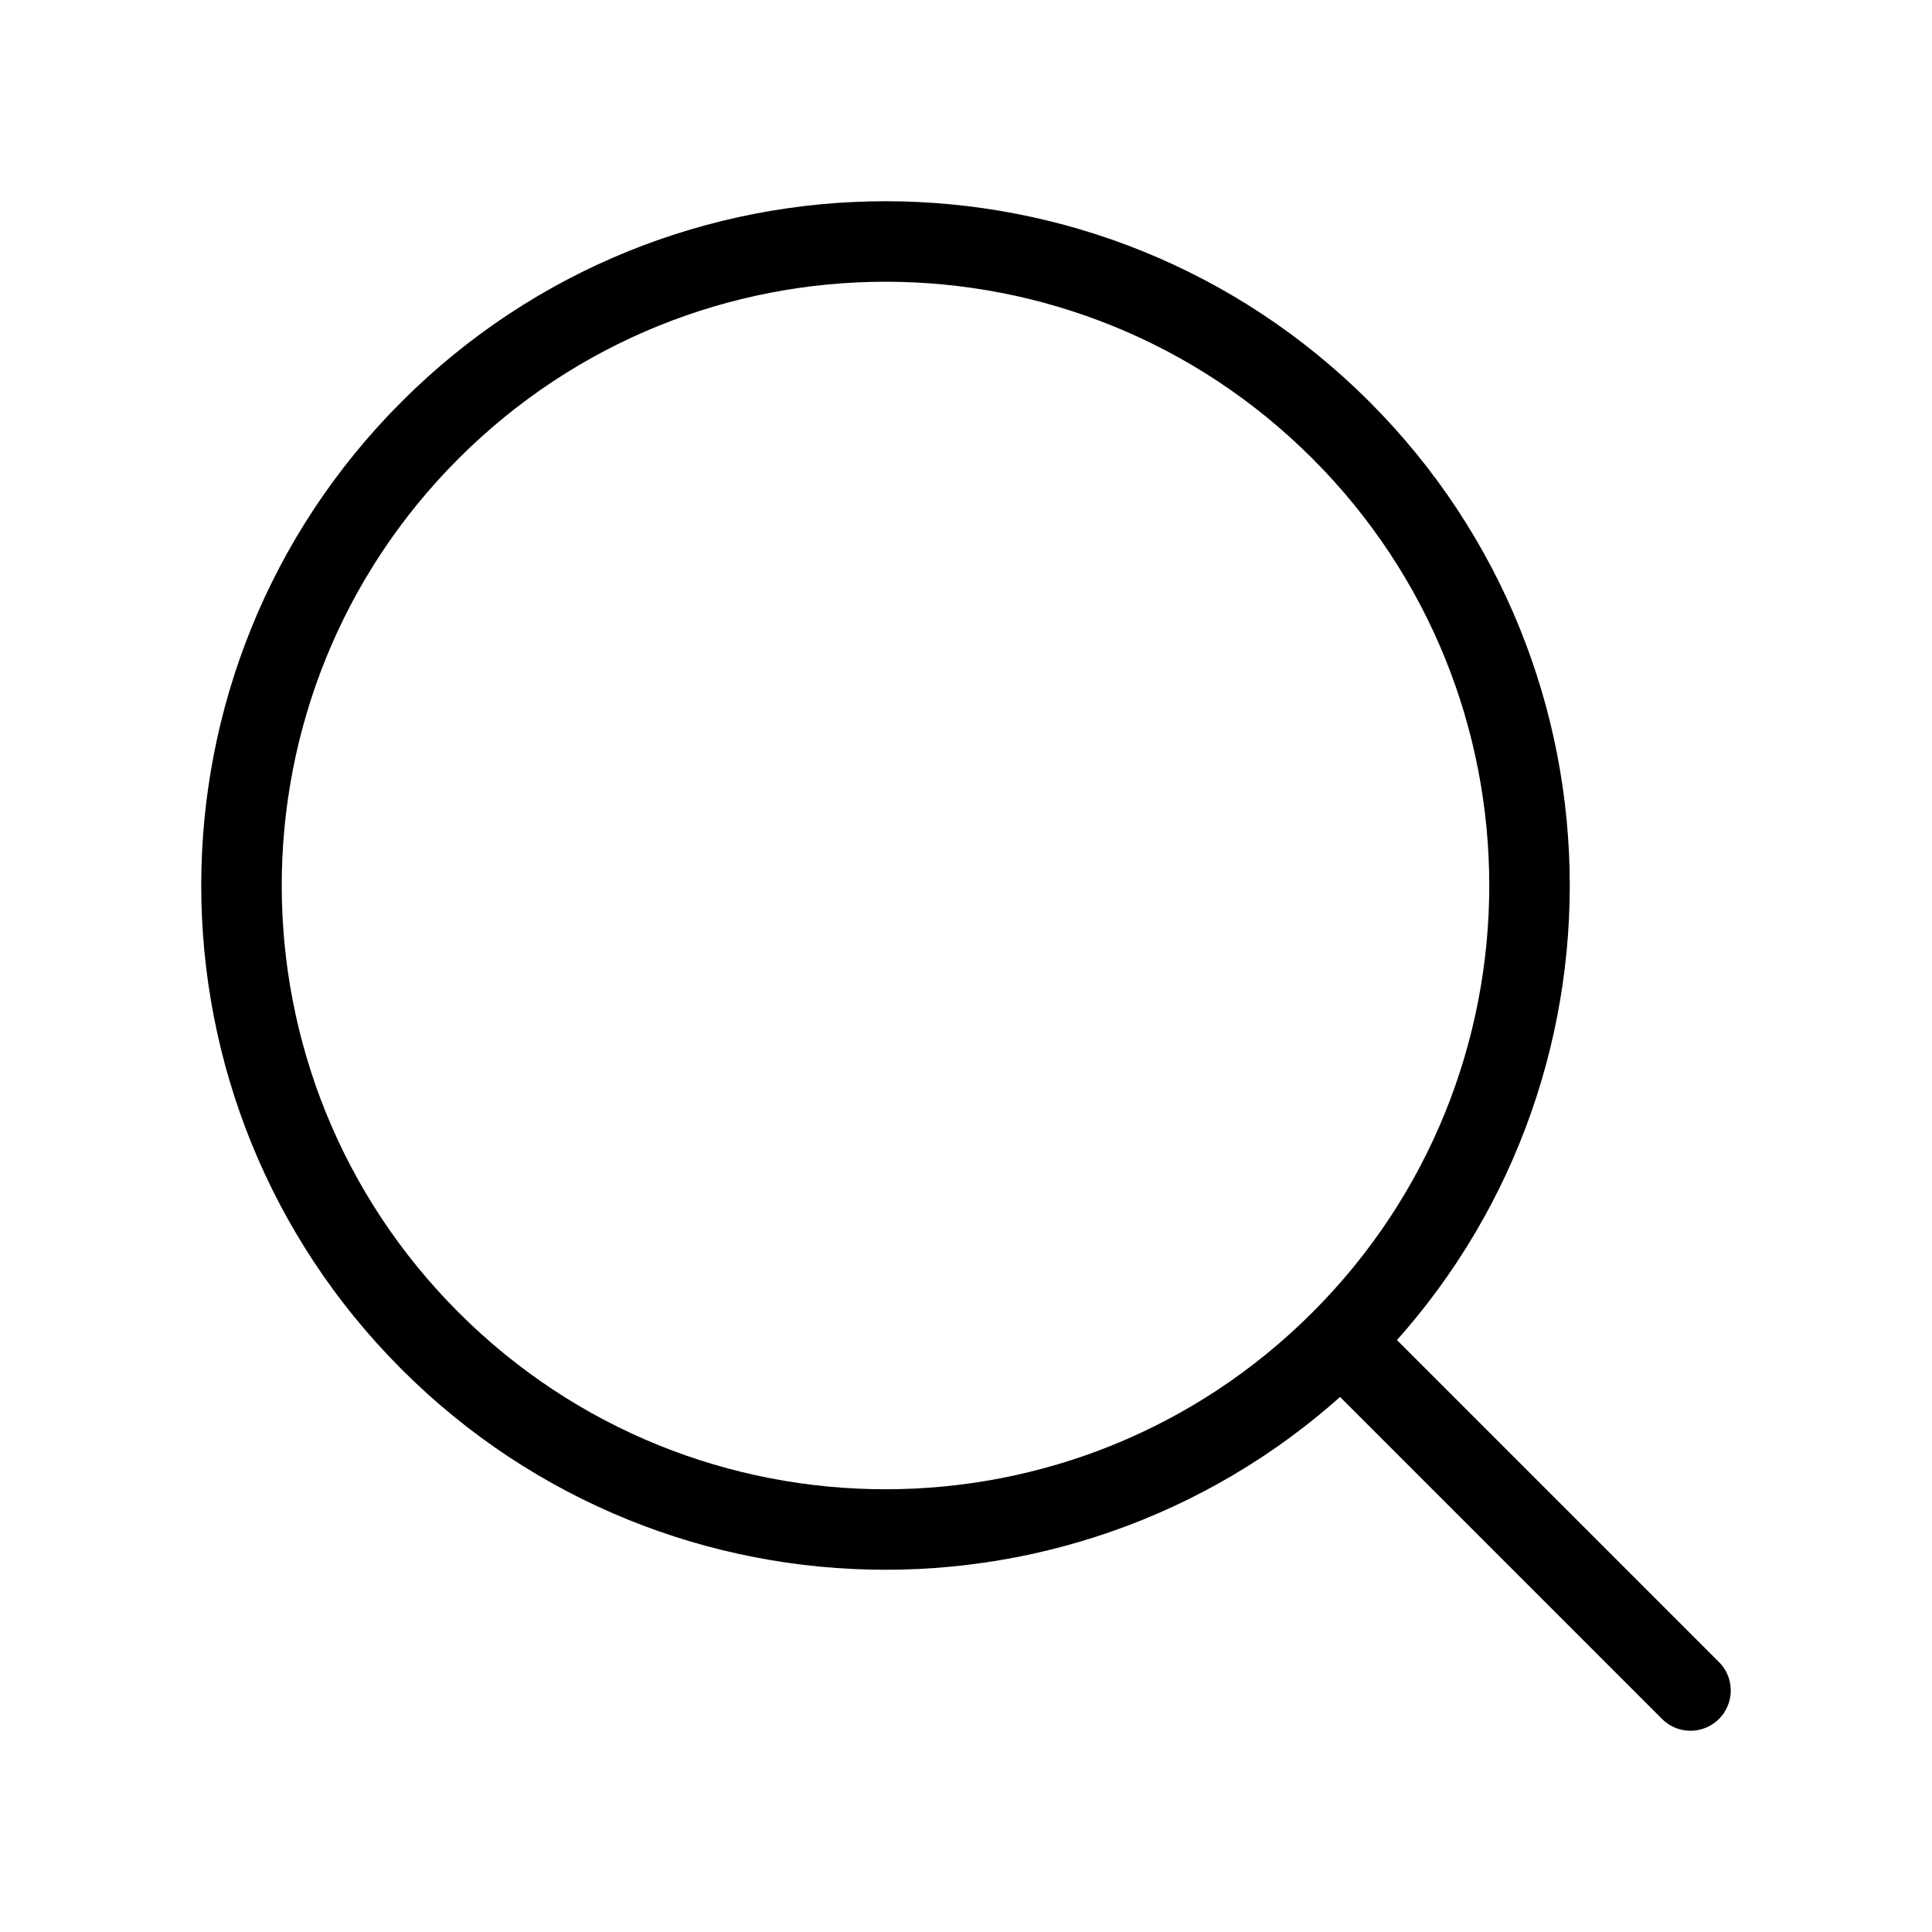
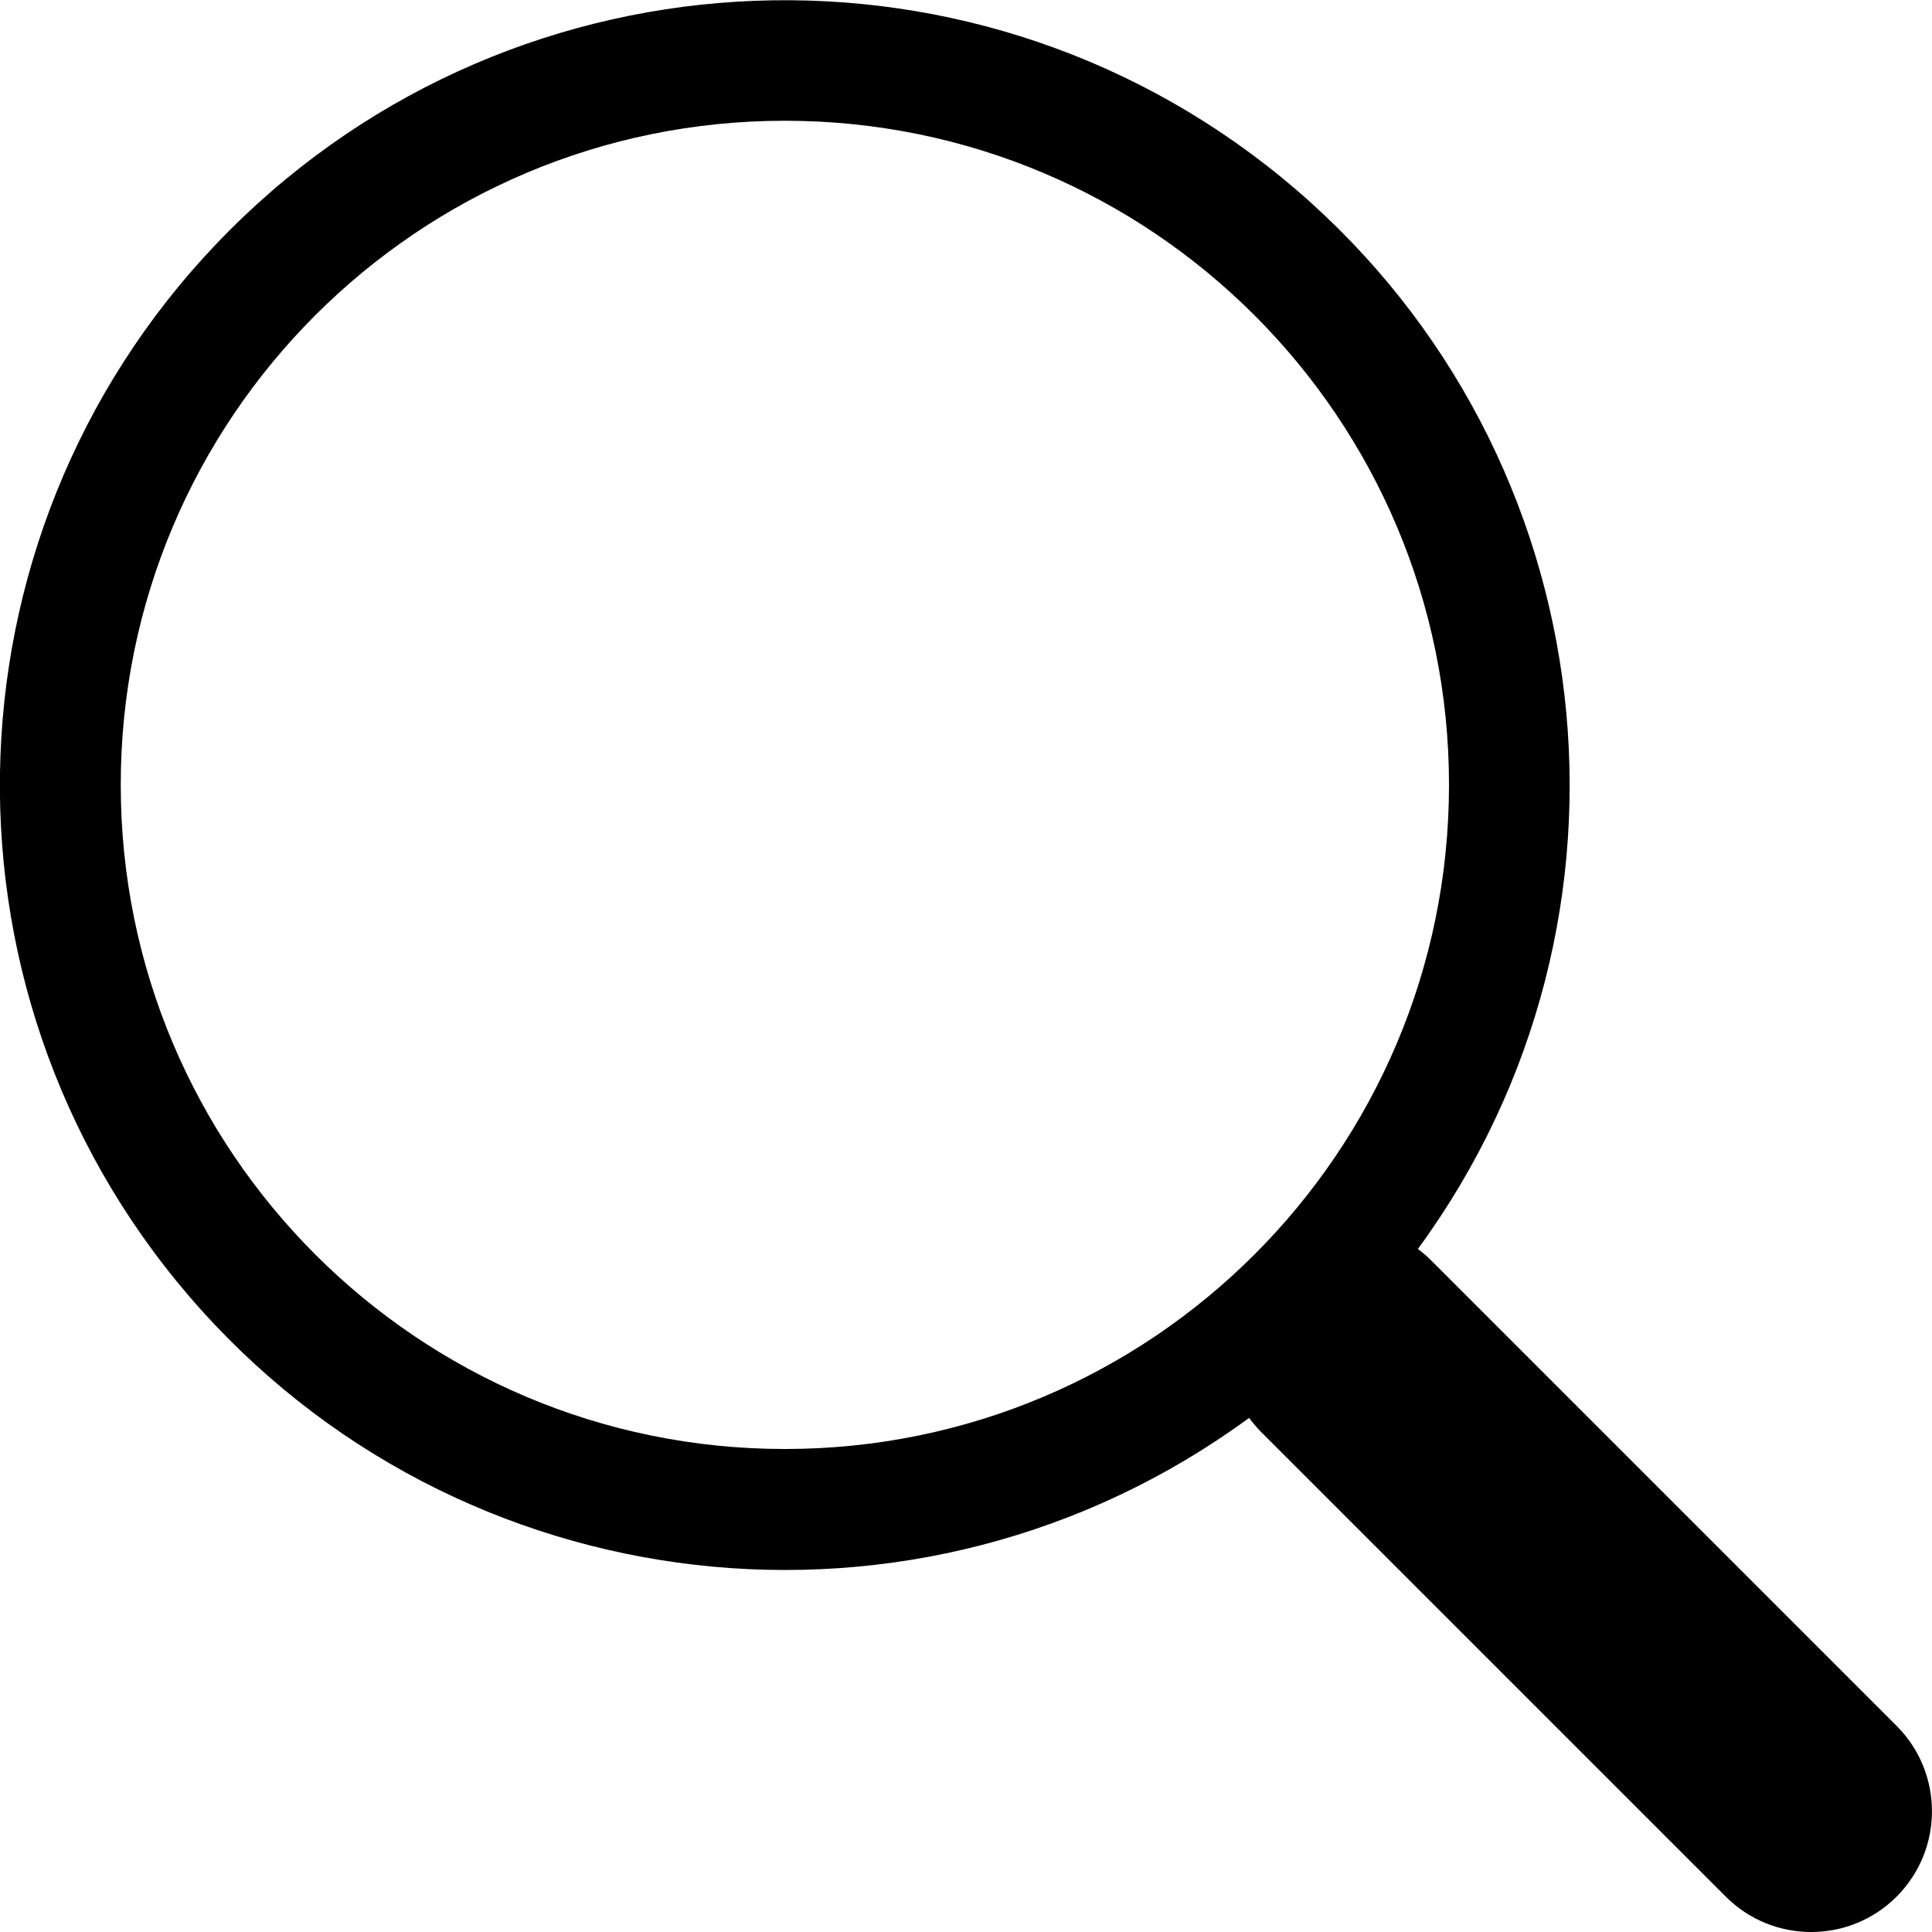
- <svg xmlns="http://www.w3.org/2000/svg" width="1024" height="1024" viewBox="0 0 24 24">
-   <path fill="none" stroke="#000000" stroke-linecap="round" stroke-linejoin="round" d="m21 21l-4.343-4.343m0 0A8 8 0 1 0 5.343 5.343a8 8 0 0 0 11.314 11.314Z" />
+ <svg xmlns="http://www.w3.org/2000/svg" width="1024" height="1024" viewBox="0 0 16 16">
+   <path fill="#000000" d="M11.742 10.344a6.5 6.5 0 1 0-1.397 1.398h-.001c.03.04.062.078.098.115l3.85 3.85a1 1 0 0 0 1.415-1.414l-3.85-3.85a1.007 1.007 0 0 0-.115-.1zM12 6.5a5.5 5.5 0 1 1-11 0a5.5 5.5 0 0 1 11 0" />
</svg>
